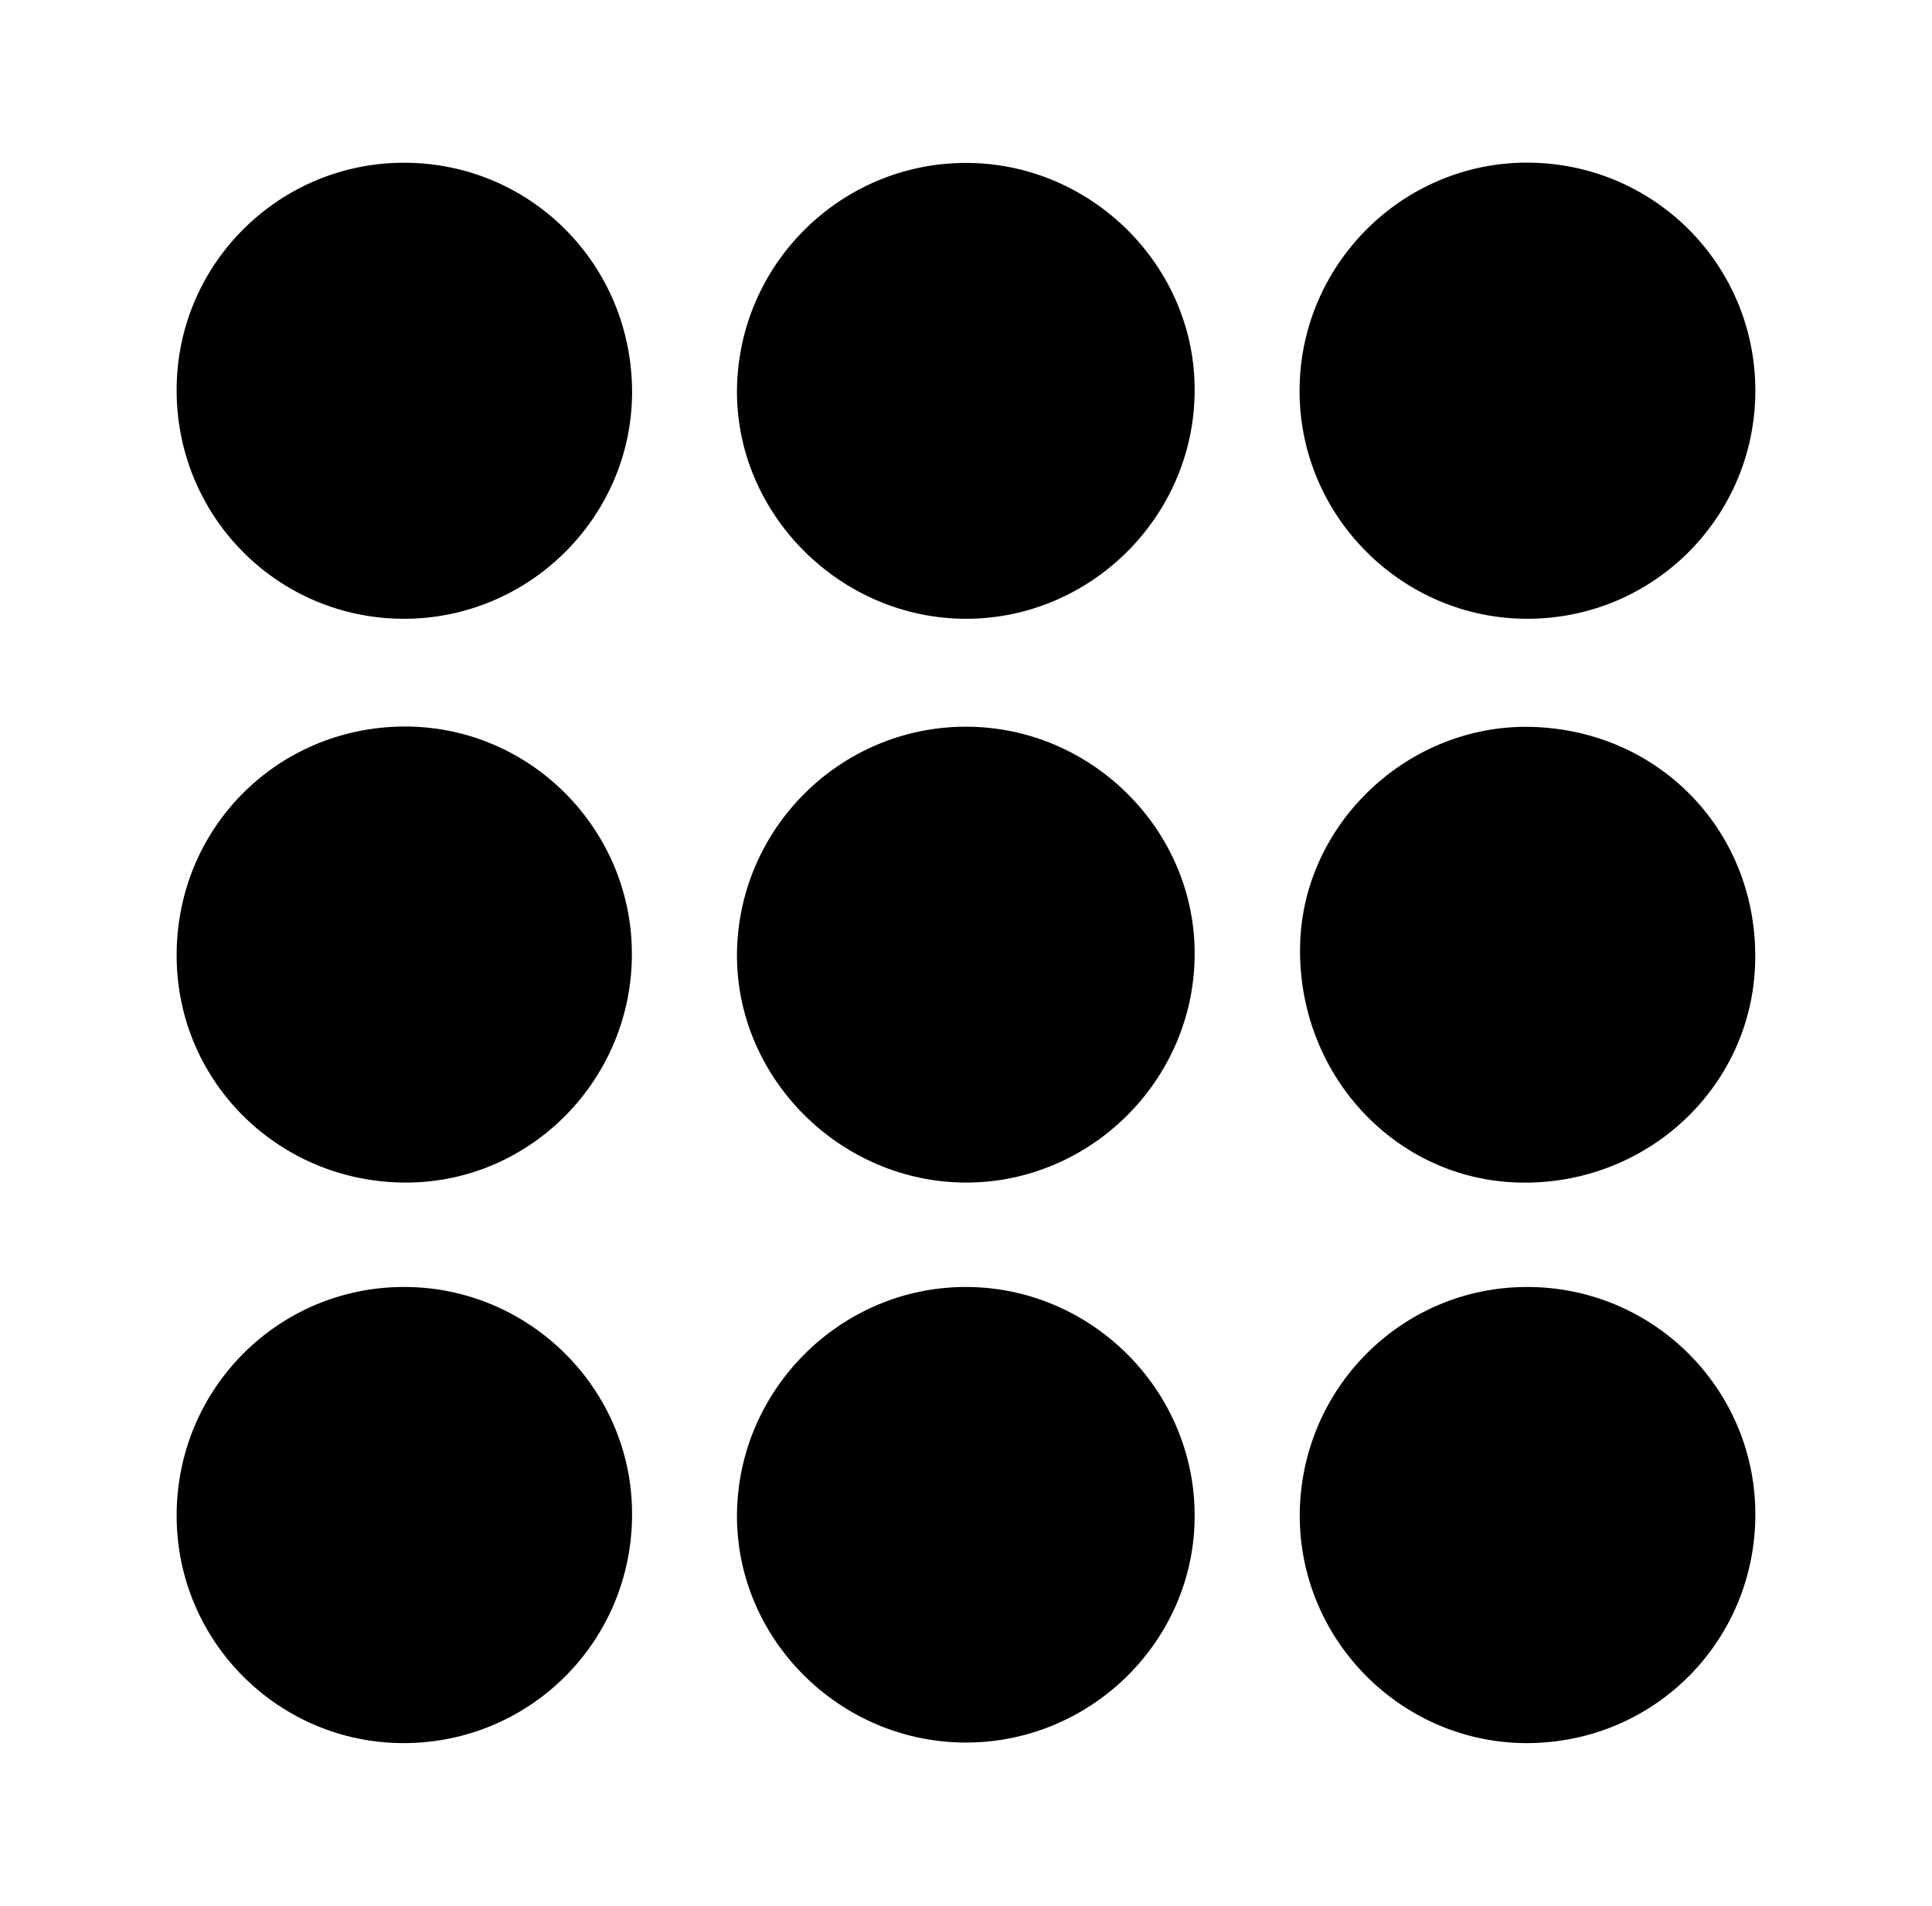
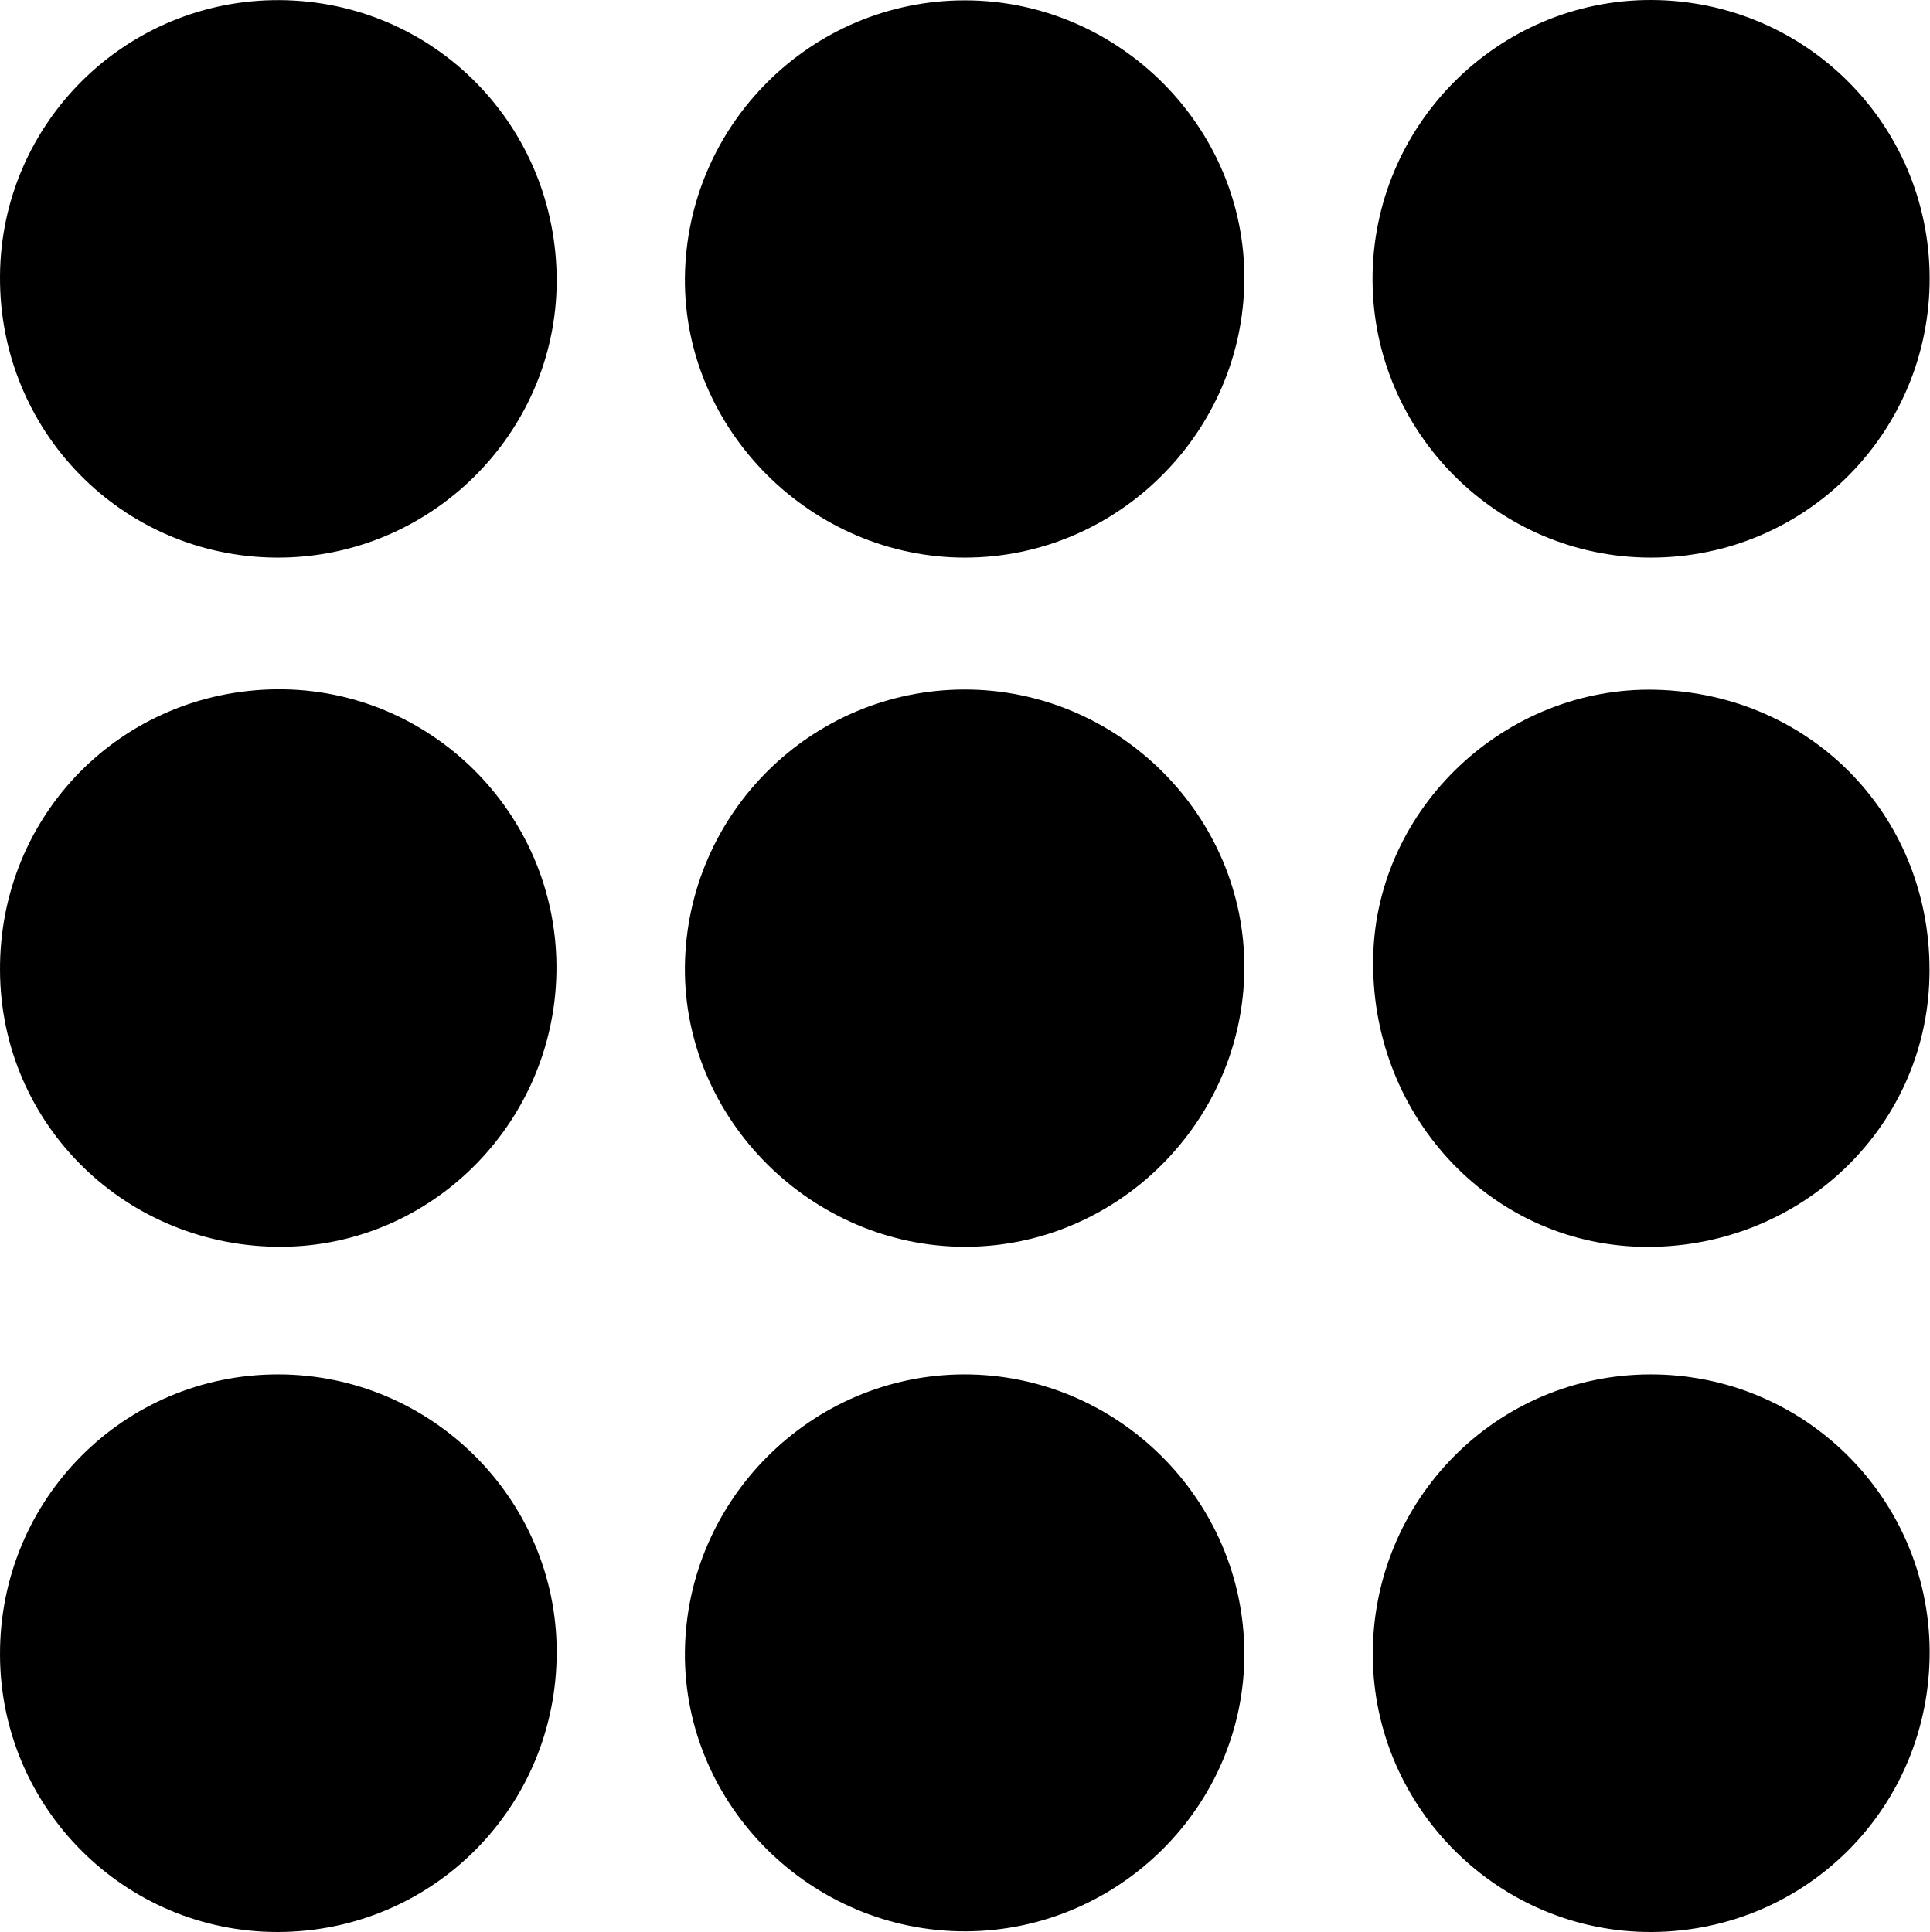
- <svg xmlns="http://www.w3.org/2000/svg" version="1.1" id="Layer_1" x="0px" y="0px" width="1500.5px" height="1480.5px" viewBox="0 0 1500.5 1480.5" enable-background="new 0 0 1500.5 1480.5" xml:space="preserve">
+ <svg xmlns="http://www.w3.org/2000/svg" version="1.1" id="Layer_1" x="0px" y="0px" width="1226.128px" height="1227.812px" viewBox="-1656.994 126.344 1226.128 1227.812" enable-background="new -1656.994 126.344 1226.128 1227.812" xml:space="preserve">
  <g>
-     <path fill-rule="evenodd" clip-rule="evenodd" d="M749.842,564.544c97.97-0.217,178.867,80.541,178,177.72   c-0.713,96.816-80.604,176.351-177.286,176.42c-97.715,0.076-179.04-81.179-178.179-177.86   C573.377,643.434,652.701,564.761,749.842,564.544z" />
-     <path fill-rule="evenodd" clip-rule="evenodd" d="M750.989,1353.728c-98.148,0.427-179.187-79.897-178.613-177   c0.714-97.103,80.177-176.573,177.032-176.929c97.684-0.357,178.294,79.68,178.434,177.362   C928.136,1273.69,848.386,1353.3,750.989,1353.728z" />
-     <path fill-rule="evenodd" clip-rule="evenodd" d="M750.556,480.708c-97.715,0.14-179.04-81.185-178.179-177.79   c1-97.466,80.324-176.14,177.465-176.356c97.97-0.217,178.867,80.541,178,177.72C927.129,401.167,847.377,480.561,750.556,480.708z   " />
-     <path fill-rule="evenodd" clip-rule="evenodd" d="M313.332,564.403c96.962-0.72,176.712,78.169,177.427,175.489   c0.72,97.683-77.596,178.076-174.131,178.791c-98.971,0.721-179.008-77.455-179.435-175.565   C136.619,644.154,214.501,565.188,313.332,564.403z" />
-     <path fill-rule="evenodd" clip-rule="evenodd" d="M314.907,126.421c98.256,0.645,176.425,80.107,175.999,179.078   c-0.574,96.816-80.611,175.712-178.007,175.208c-98.11-0.504-176.566-80.394-175.706-179.155   C137.906,204.233,217.517,125.848,314.907,126.421z" />
-     <path fill-rule="evenodd" clip-rule="evenodd" d="M1189.041,564.684c100.406,2.442,176.567,82.339,174.132,182.668   c-2.294,97.318-84.199,173.773-183.598,171.332c-96.675-2.436-172.409-84.915-169.828-185.025   C1012.182,639.487,1093.947,562.466,1189.041,564.684z" />
-     <path fill-rule="evenodd" clip-rule="evenodd" d="M313.759,1354.154c-97.249,0.146-176.426-78.96-176.566-176.279   c-0.287-98.685,78.744-178.217,176.854-178.076c97.249,0.075,176.859,79.322,176.859,176.284   C491.045,1274.697,412.155,1353.944,313.759,1354.154z" />
-     <path fill-rule="evenodd" clip-rule="evenodd" d="M1363.312,302.777c0.294,98.391-78.882,178-177.287,177.931   c-96.962-0.07-176.419-79.394-176.712-176.426c-0.28-98.186,79.61-178.293,177.287-177.937   C1284.431,126.778,1362.885,205.241,1363.312,302.777z" />
-     <path fill-rule="evenodd" clip-rule="evenodd" d="M1186.894,1354.154c-97.11,0.504-176.859-78.603-177.433-175.706   c-0.428-98.612,78.455-178.574,176.425-178.649c97.537-0.141,176.854,78.386,177.427,175.711   C1363.747,1274.264,1285.431,1353.511,1186.894,1354.154z" />
+     <path d="M-1044.338,564.544c97.971-0.217,178.867,80.541,178,177.72c-0.713,96.816-80.604,176.352-177.286,176.42   c-97.715,0.076-179.04-81.179-178.179-177.859C-1220.803,643.434-1141.479,564.761-1044.338,564.544z" />
+     <path d="M-1043.19,1353.729c-98.148,0.427-179.188-79.897-178.613-177c0.714-97.104,80.177-176.573,177.032-176.93   c97.684-0.356,178.294,79.68,178.434,177.362C-866.044,1273.689-945.794,1353.3-1043.19,1353.729z" />
+     <path d="M-1043.624,480.708c-97.715,0.14-179.04-81.185-178.179-177.79c1-97.466,80.324-176.14,177.465-176.356   c97.971-0.217,178.867,80.541,178,177.72C-867.051,401.167-946.803,480.561-1043.624,480.708z" />
+     <path d="M-1480.848,564.403c96.962-0.721,176.712,78.169,177.427,175.488c0.72,97.684-77.596,178.076-174.131,178.791   c-98.971,0.722-179.008-77.454-179.435-175.564C-1657.561,644.154-1579.679,565.188-1480.848,564.403z" />
+     <path d="M-1479.272,126.421c98.256,0.645,176.425,80.107,175.999,179.078c-0.574,96.816-80.611,175.712-178.007,175.208   c-98.11-0.504-176.566-80.394-175.707-179.155C-1656.273,204.233-1576.663,125.848-1479.272,126.421z" />
+     <path d="M-605.139,564.684c100.406,2.442,176.566,82.34,174.132,182.668c-2.294,97.318-84.199,173.773-183.598,171.332   c-96.675-2.436-172.409-84.914-169.828-185.024C-781.998,639.487-700.232,562.466-605.139,564.684z" />
+     <path d="M-1480.421,1354.154c-97.249,0.146-176.426-78.96-176.566-176.279c-0.287-98.686,78.744-178.217,176.854-178.076   c97.249,0.075,176.859,79.322,176.859,176.284C-1303.135,1274.697-1382.024,1353.944-1480.421,1354.154z" />
+     <path d="M-430.867,302.777c0.293,98.391-78.883,178-177.287,177.931c-96.963-0.07-176.42-79.394-176.713-176.426   c-0.279-98.187,79.61-178.293,177.287-177.938C-509.749,126.778-431.295,205.241-430.867,302.777z" />
+     <path d="M-607.285,1354.154c-97.11,0.504-176.859-78.604-177.434-175.706c-0.428-98.612,78.455-178.574,176.425-178.649   c97.537-0.141,176.854,78.387,177.427,175.711C-430.433,1274.264-508.749,1353.511-607.285,1354.154z" />
  </g>
</svg>
